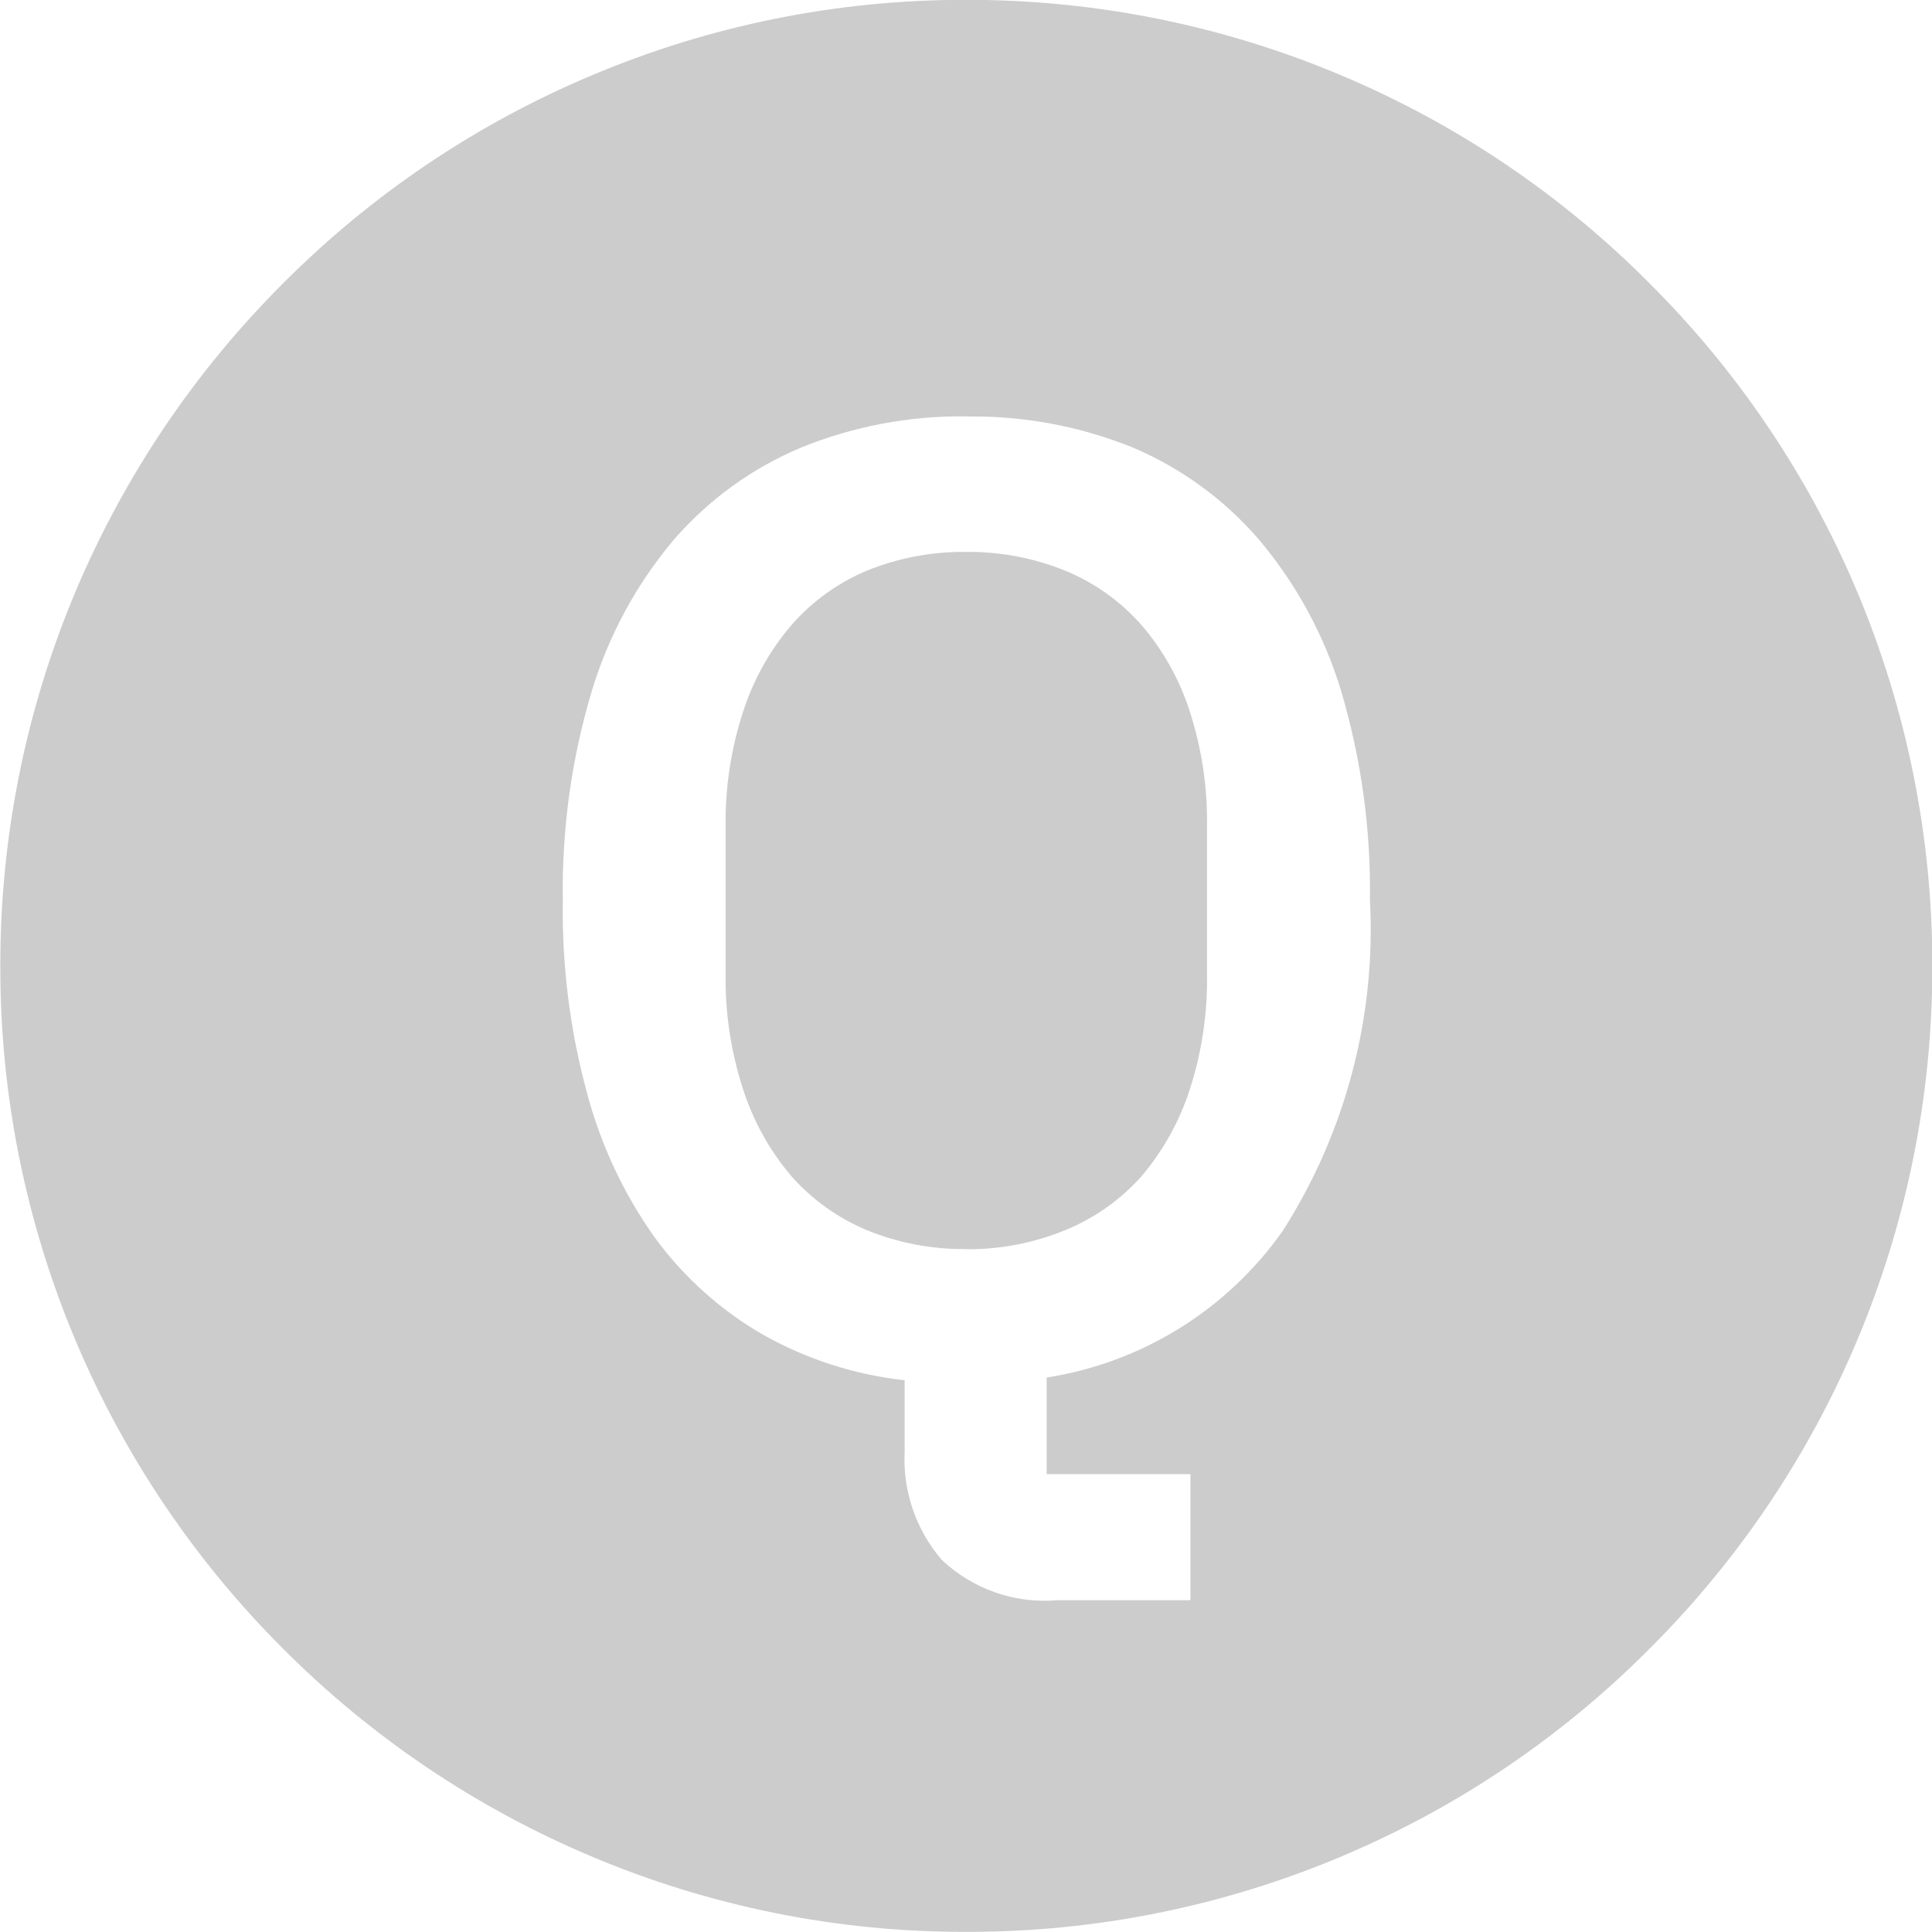
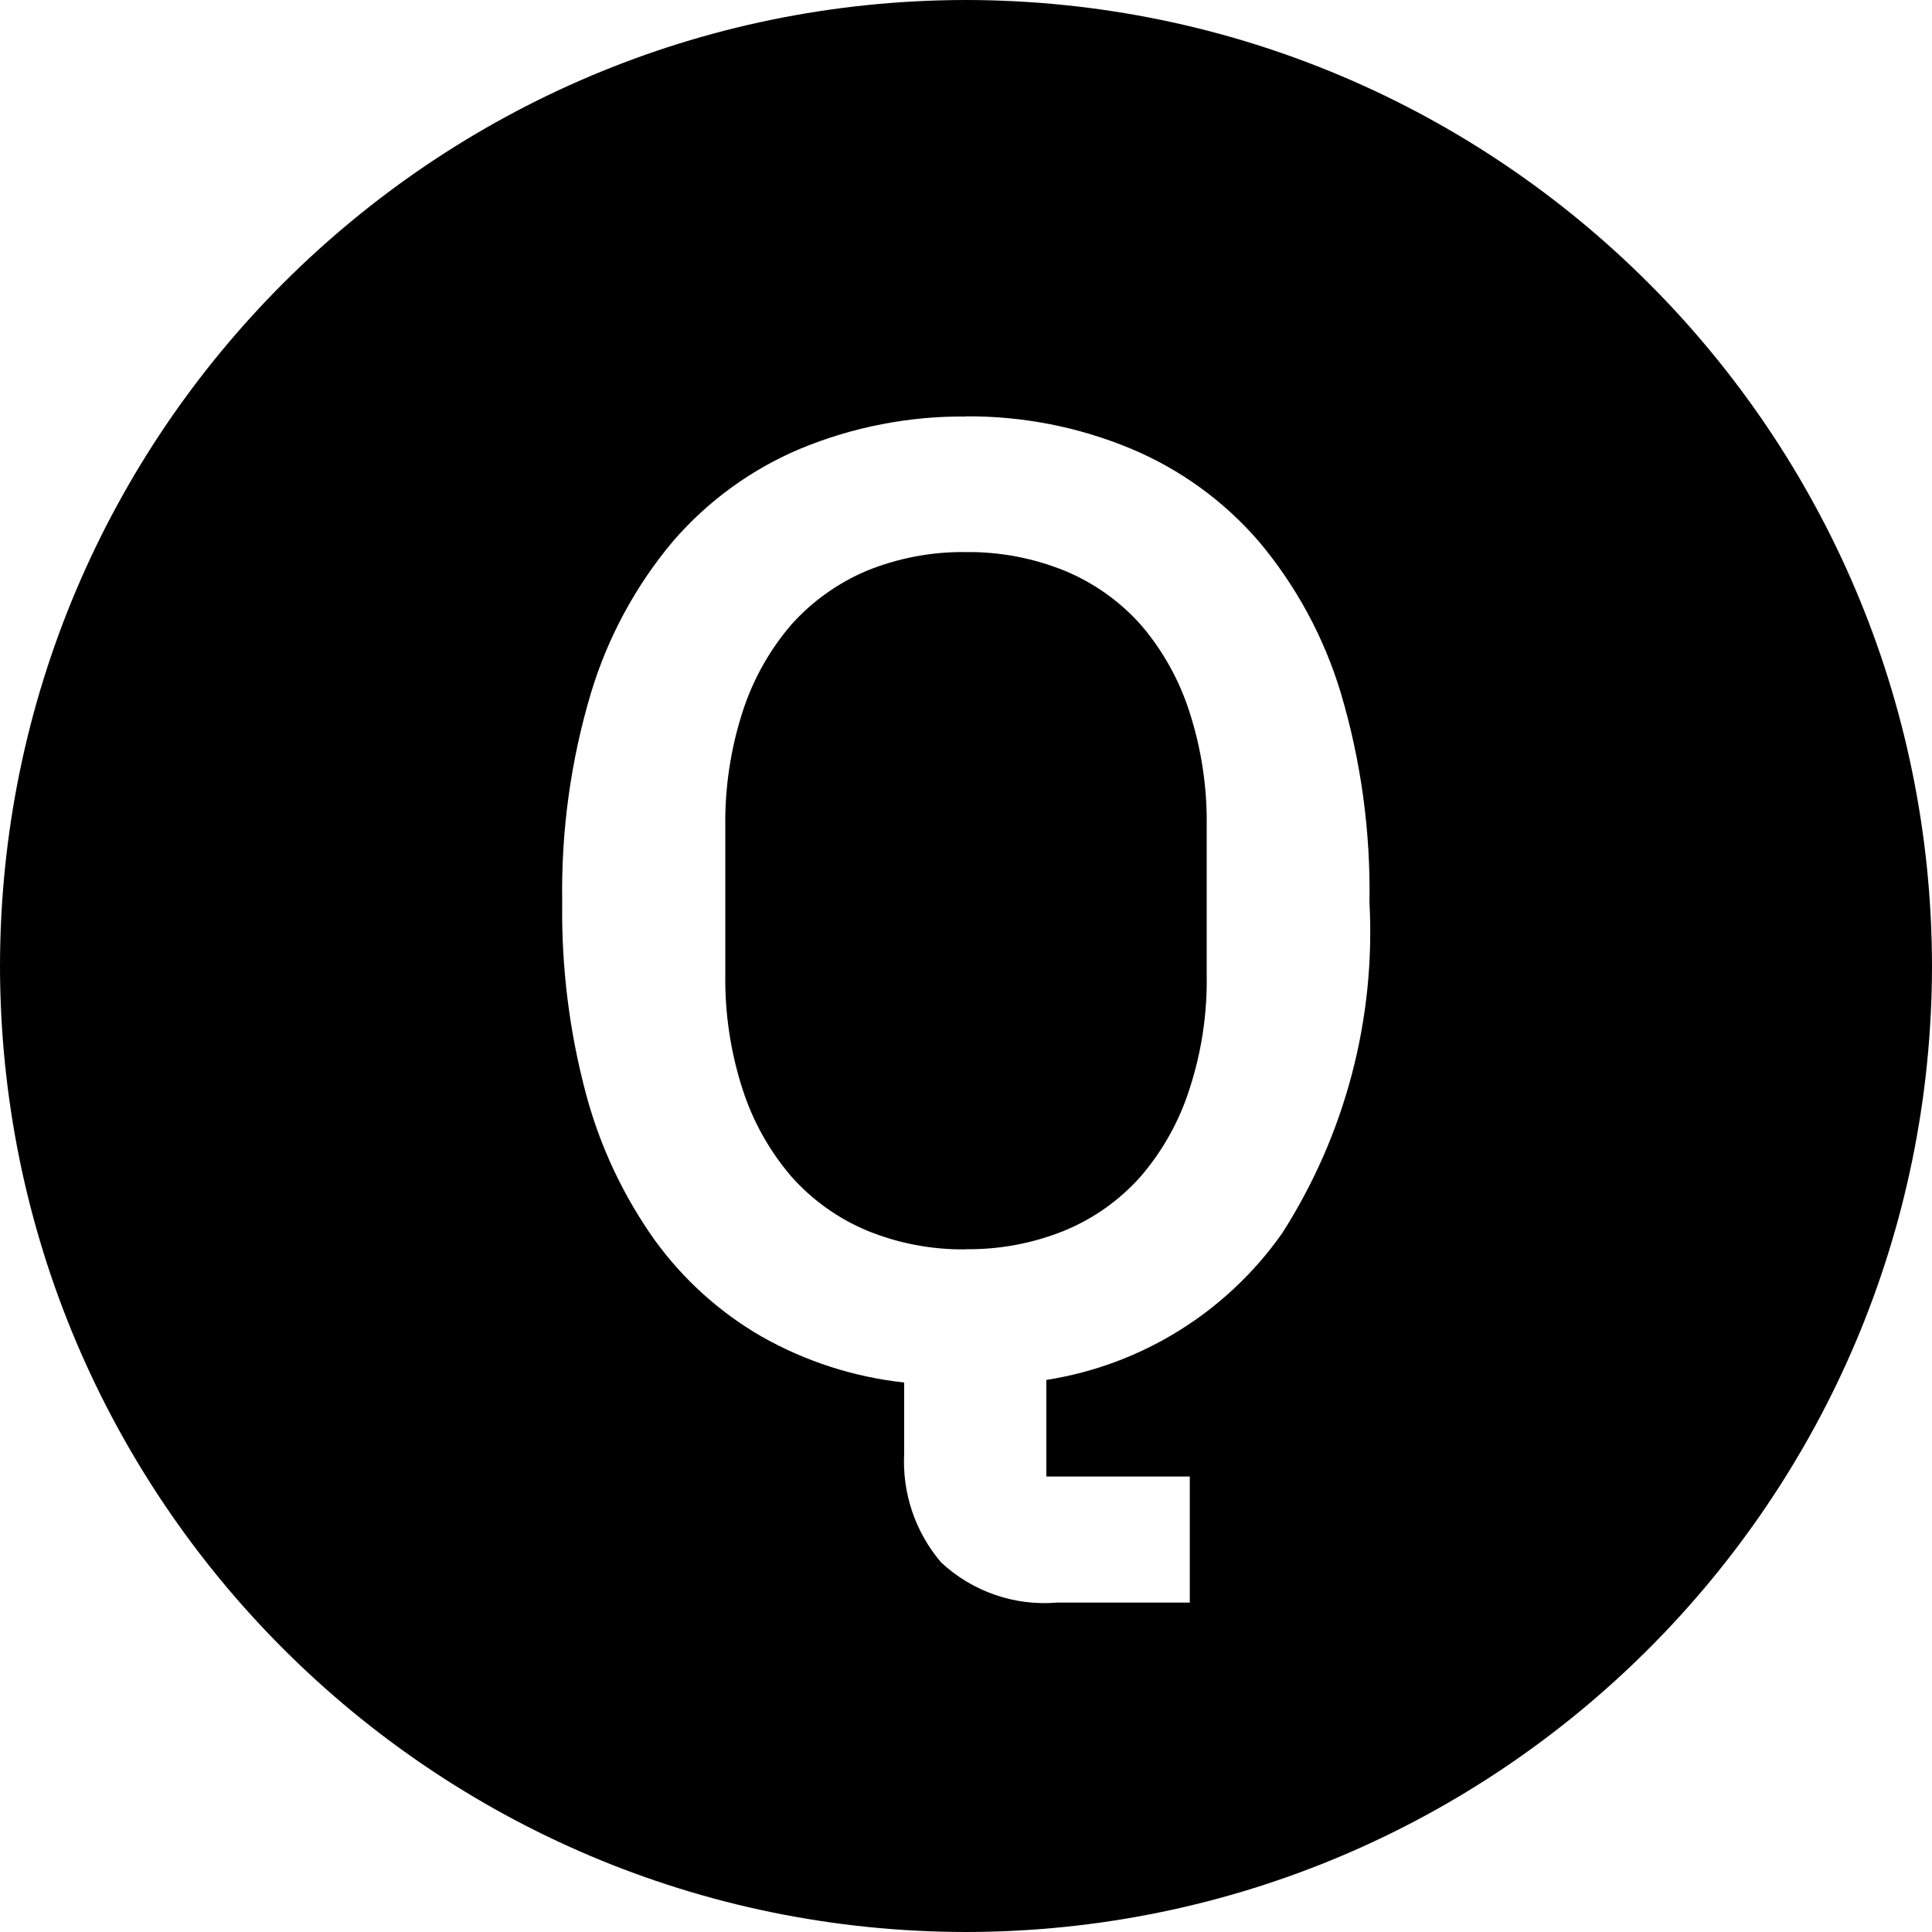
<svg xmlns="http://www.w3.org/2000/svg" width="12" height="12" viewBox="0 0 12 12">
-   <path id="Quota_Fill" data-name="Quota Fill" d="M-22713-5315.475a5.946,5.946,0,0,1-2.334-.471,5.982,5.982,0,0,1-1.908-1.286,5.993,5.993,0,0,1-1.287-1.907,5.966,5.966,0,0,1-.471-2.335,5.968,5.968,0,0,1,.471-2.335,5.99,5.99,0,0,1,1.287-1.907,5.969,5.969,0,0,1,1.908-1.287,5.946,5.946,0,0,1,2.334-.472,5.963,5.963,0,0,1,2.336.472,5.947,5.947,0,0,1,1.906,1.287,5.969,5.969,0,0,1,1.287,1.907,5.972,5.972,0,0,1,.471,2.335,5.967,5.967,0,0,1-.471,2.335,5.967,5.967,0,0,1-1.287,1.907,5.952,5.952,0,0,1-1.906,1.286A5.962,5.962,0,0,1-22713-5315.475Zm0-9.413a2.638,2.638,0,0,0-1.027.194,2.141,2.141,0,0,0-.793.576,2.644,2.644,0,0,0-.508.942,4.291,4.291,0,0,0-.178,1.295,4.284,4.284,0,0,0,.15,1.195,2.777,2.777,0,0,0,.422.9,2.185,2.185,0,0,0,.668.6,2.306,2.306,0,0,0,.883.285v.44a.959.959,0,0,0,.23.675.93.93,0,0,0,.721.251h.824v-.783h-.893v-.6a2.209,2.209,0,0,0,1.467-.912,3.477,3.477,0,0,0,.541-2.054,4.354,4.354,0,0,0-.178-1.295,2.647,2.647,0,0,0-.51-.942,2.134,2.134,0,0,0-.791-.576A2.648,2.648,0,0,0-22713-5324.887Zm0,5.172a1.582,1.582,0,0,1-.617-.117,1.293,1.293,0,0,1-.469-.335,1.577,1.577,0,0,1-.3-.539,2.2,2.2,0,0,1-.109-.715v-.917a2.2,2.2,0,0,1,.109-.716,1.563,1.563,0,0,1,.3-.537,1.277,1.277,0,0,1,.469-.338,1.59,1.59,0,0,1,.617-.116,1.592,1.592,0,0,1,.613.116,1.279,1.279,0,0,1,.475.338,1.545,1.545,0,0,1,.3.537,2.213,2.213,0,0,1,.107.716v.917a2.215,2.215,0,0,1-.107.715,1.591,1.591,0,0,1-.3.539,1.279,1.279,0,0,1-.475.335A1.583,1.583,0,0,1-22713-5319.715Z" transform="translate(22719.002 5327.474)" fill="#ccc" />
+   <path id="quota-fill" d="M-3536,3172.5a6.006,6.006,0,0,1-6-6,6.006,6.006,0,0,1,6-6,6.007,6.007,0,0,1,6,6A6.007,6.007,0,0,1-3536,3172.5Zm0-9.413a2.627,2.627,0,0,0-1.029.2,2.143,2.143,0,0,0-.791.575,2.655,2.655,0,0,0-.509.941,4.286,4.286,0,0,0-.179,1.3,4.379,4.379,0,0,0,.15,1.2,2.821,2.821,0,0,0,.425.9,2.14,2.14,0,0,0,.666.6,2.3,2.3,0,0,0,.883.284v.442a.964.964,0,0,0,.229.675.94.94,0,0,0,.721.25h.824v-.783h-.891v-.6a2.207,2.207,0,0,0,1.466-.913,3.473,3.473,0,0,0,.541-2.054,4.309,4.309,0,0,0-.178-1.3,2.655,2.655,0,0,0-.509-.941,2.143,2.143,0,0,0-.792-.575A2.618,2.618,0,0,0-3536,3163.086Zm0,5.173a1.566,1.566,0,0,1-.616-.117,1.3,1.3,0,0,1-.471-.338,1.574,1.574,0,0,1-.3-.537,2.218,2.218,0,0,1-.108-.717v-.916a2.224,2.224,0,0,1,.108-.716,1.572,1.572,0,0,1,.3-.537,1.315,1.315,0,0,1,.471-.337,1.578,1.578,0,0,1,.616-.116,1.587,1.587,0,0,1,.613.116,1.3,1.3,0,0,1,.474.337,1.559,1.559,0,0,1,.3.537,2.2,2.2,0,0,1,.108.716v.916a2.169,2.169,0,0,1-.108.717,1.558,1.558,0,0,1-.3.537,1.288,1.288,0,0,1-.474.338A1.575,1.575,0,0,1-3536,3168.259Z" transform="translate(3542 -3160.5)" />
</svg>
